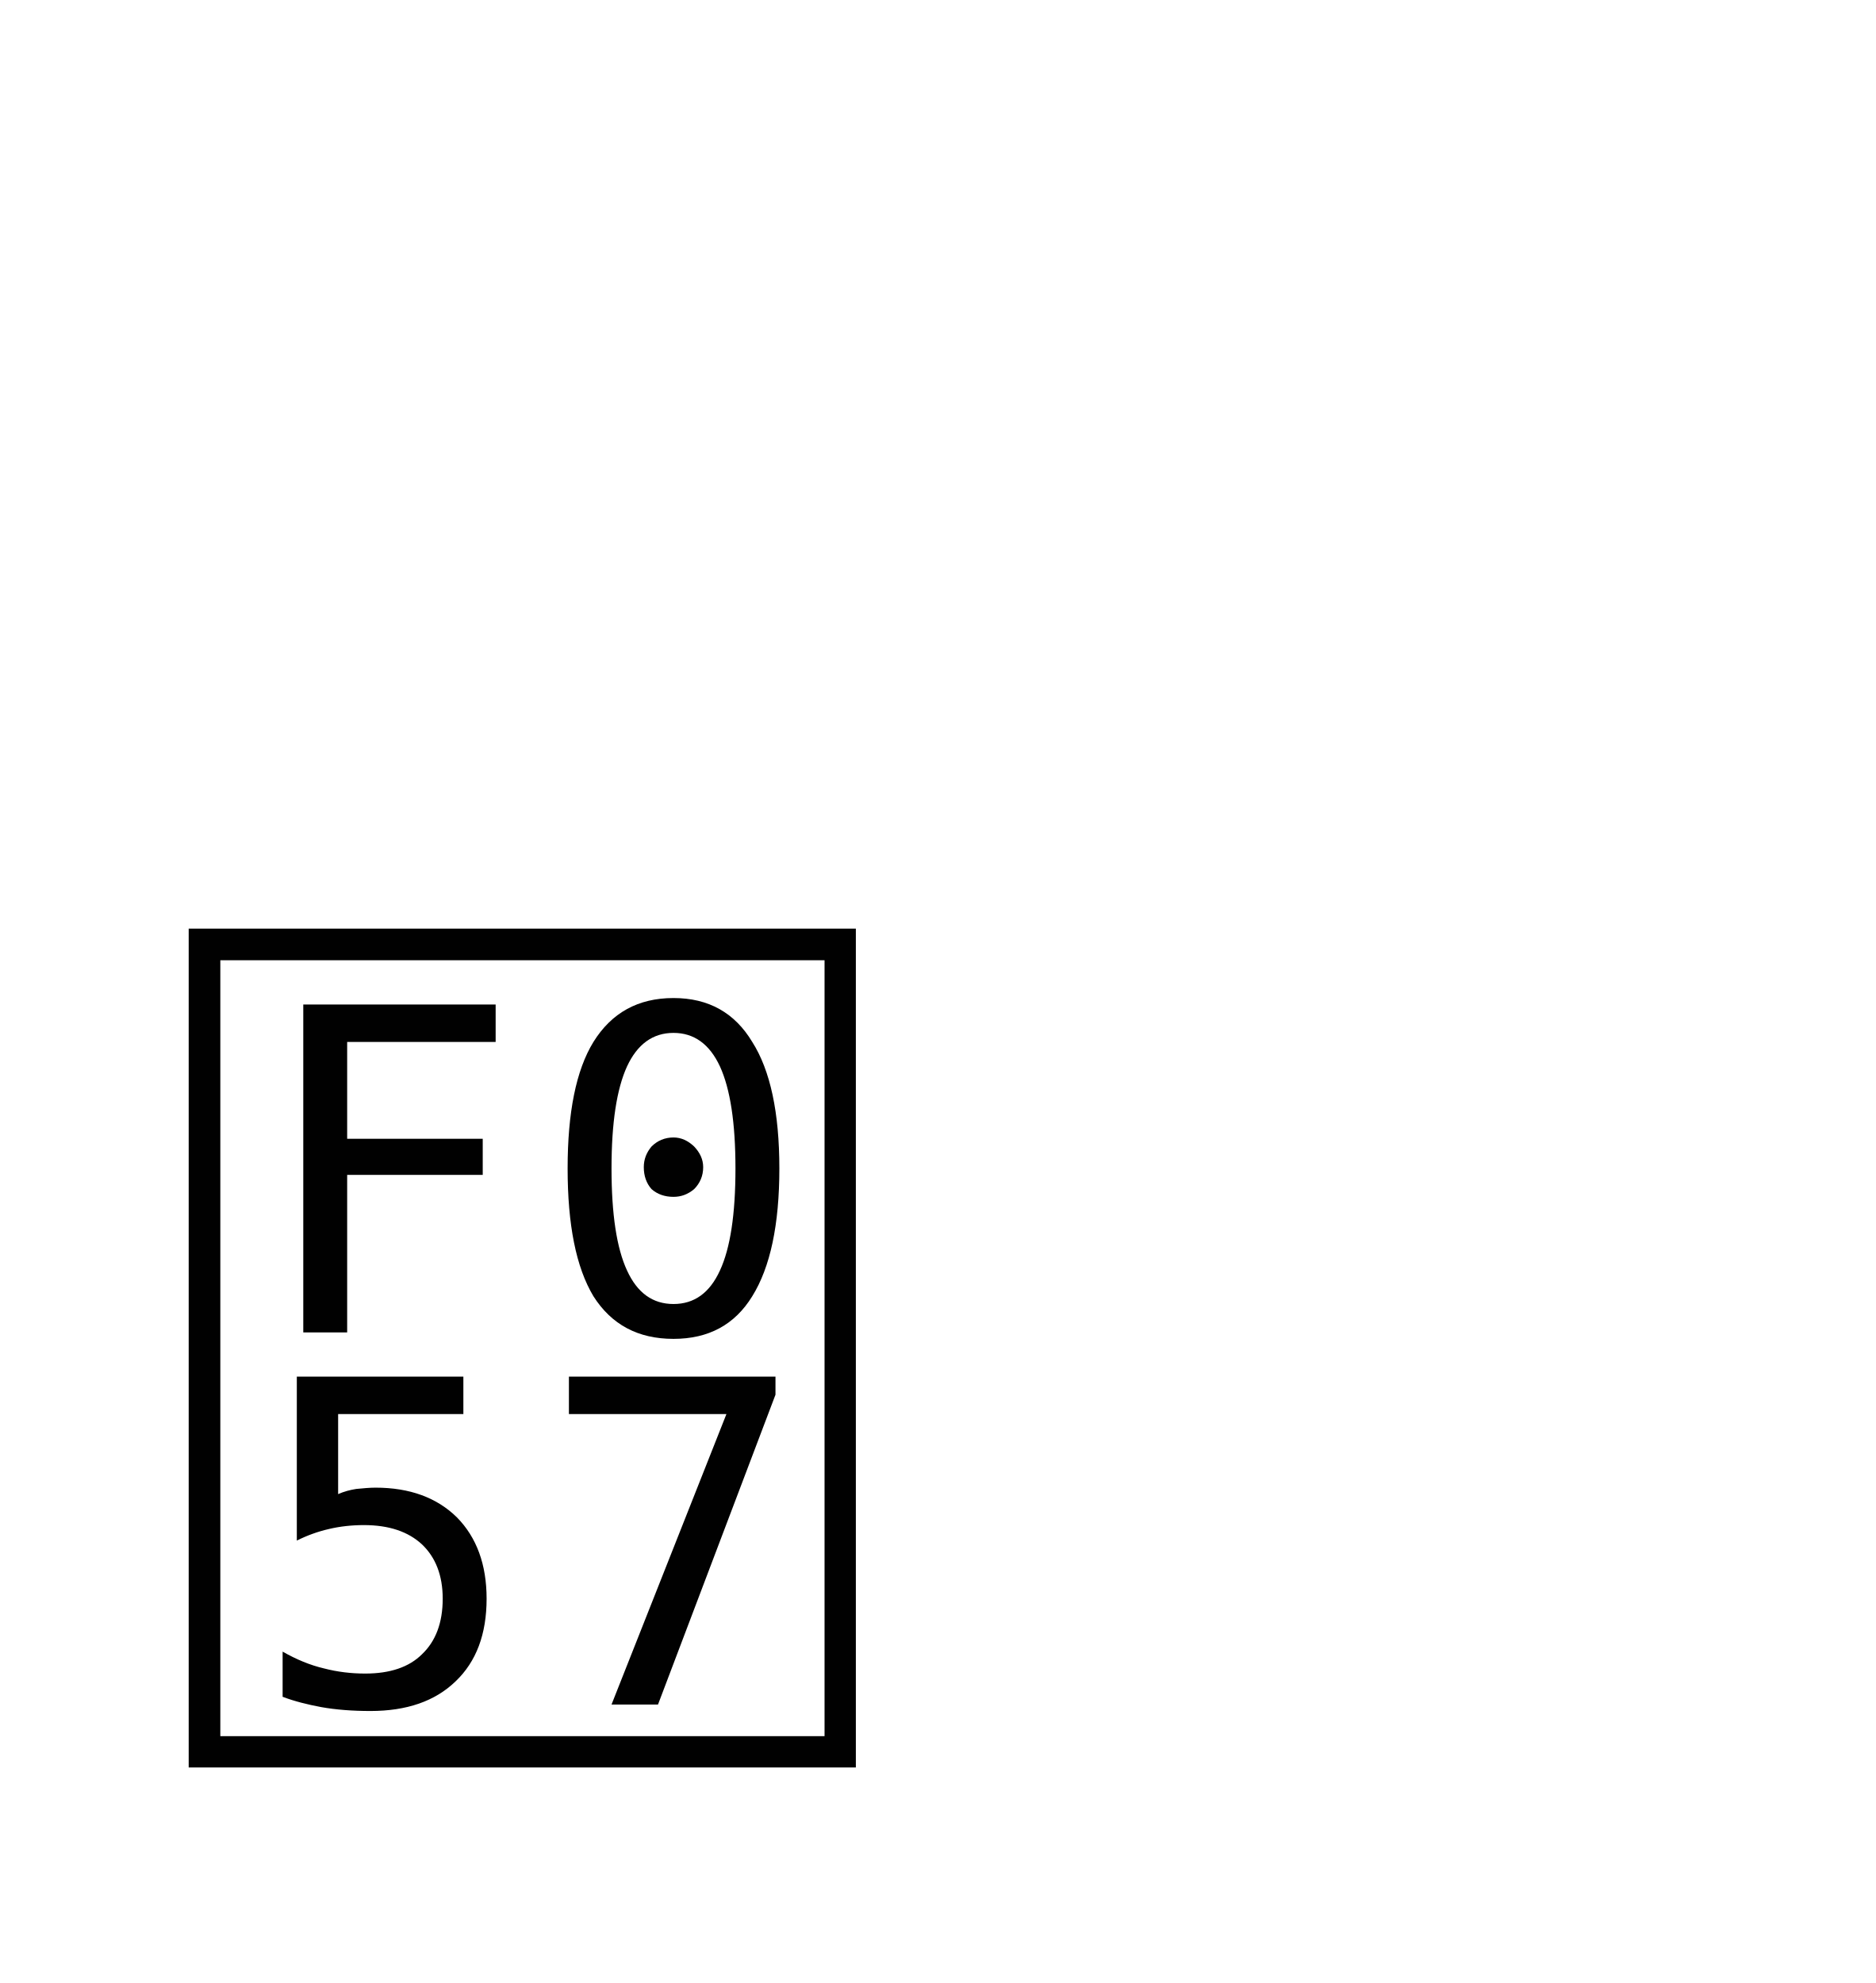
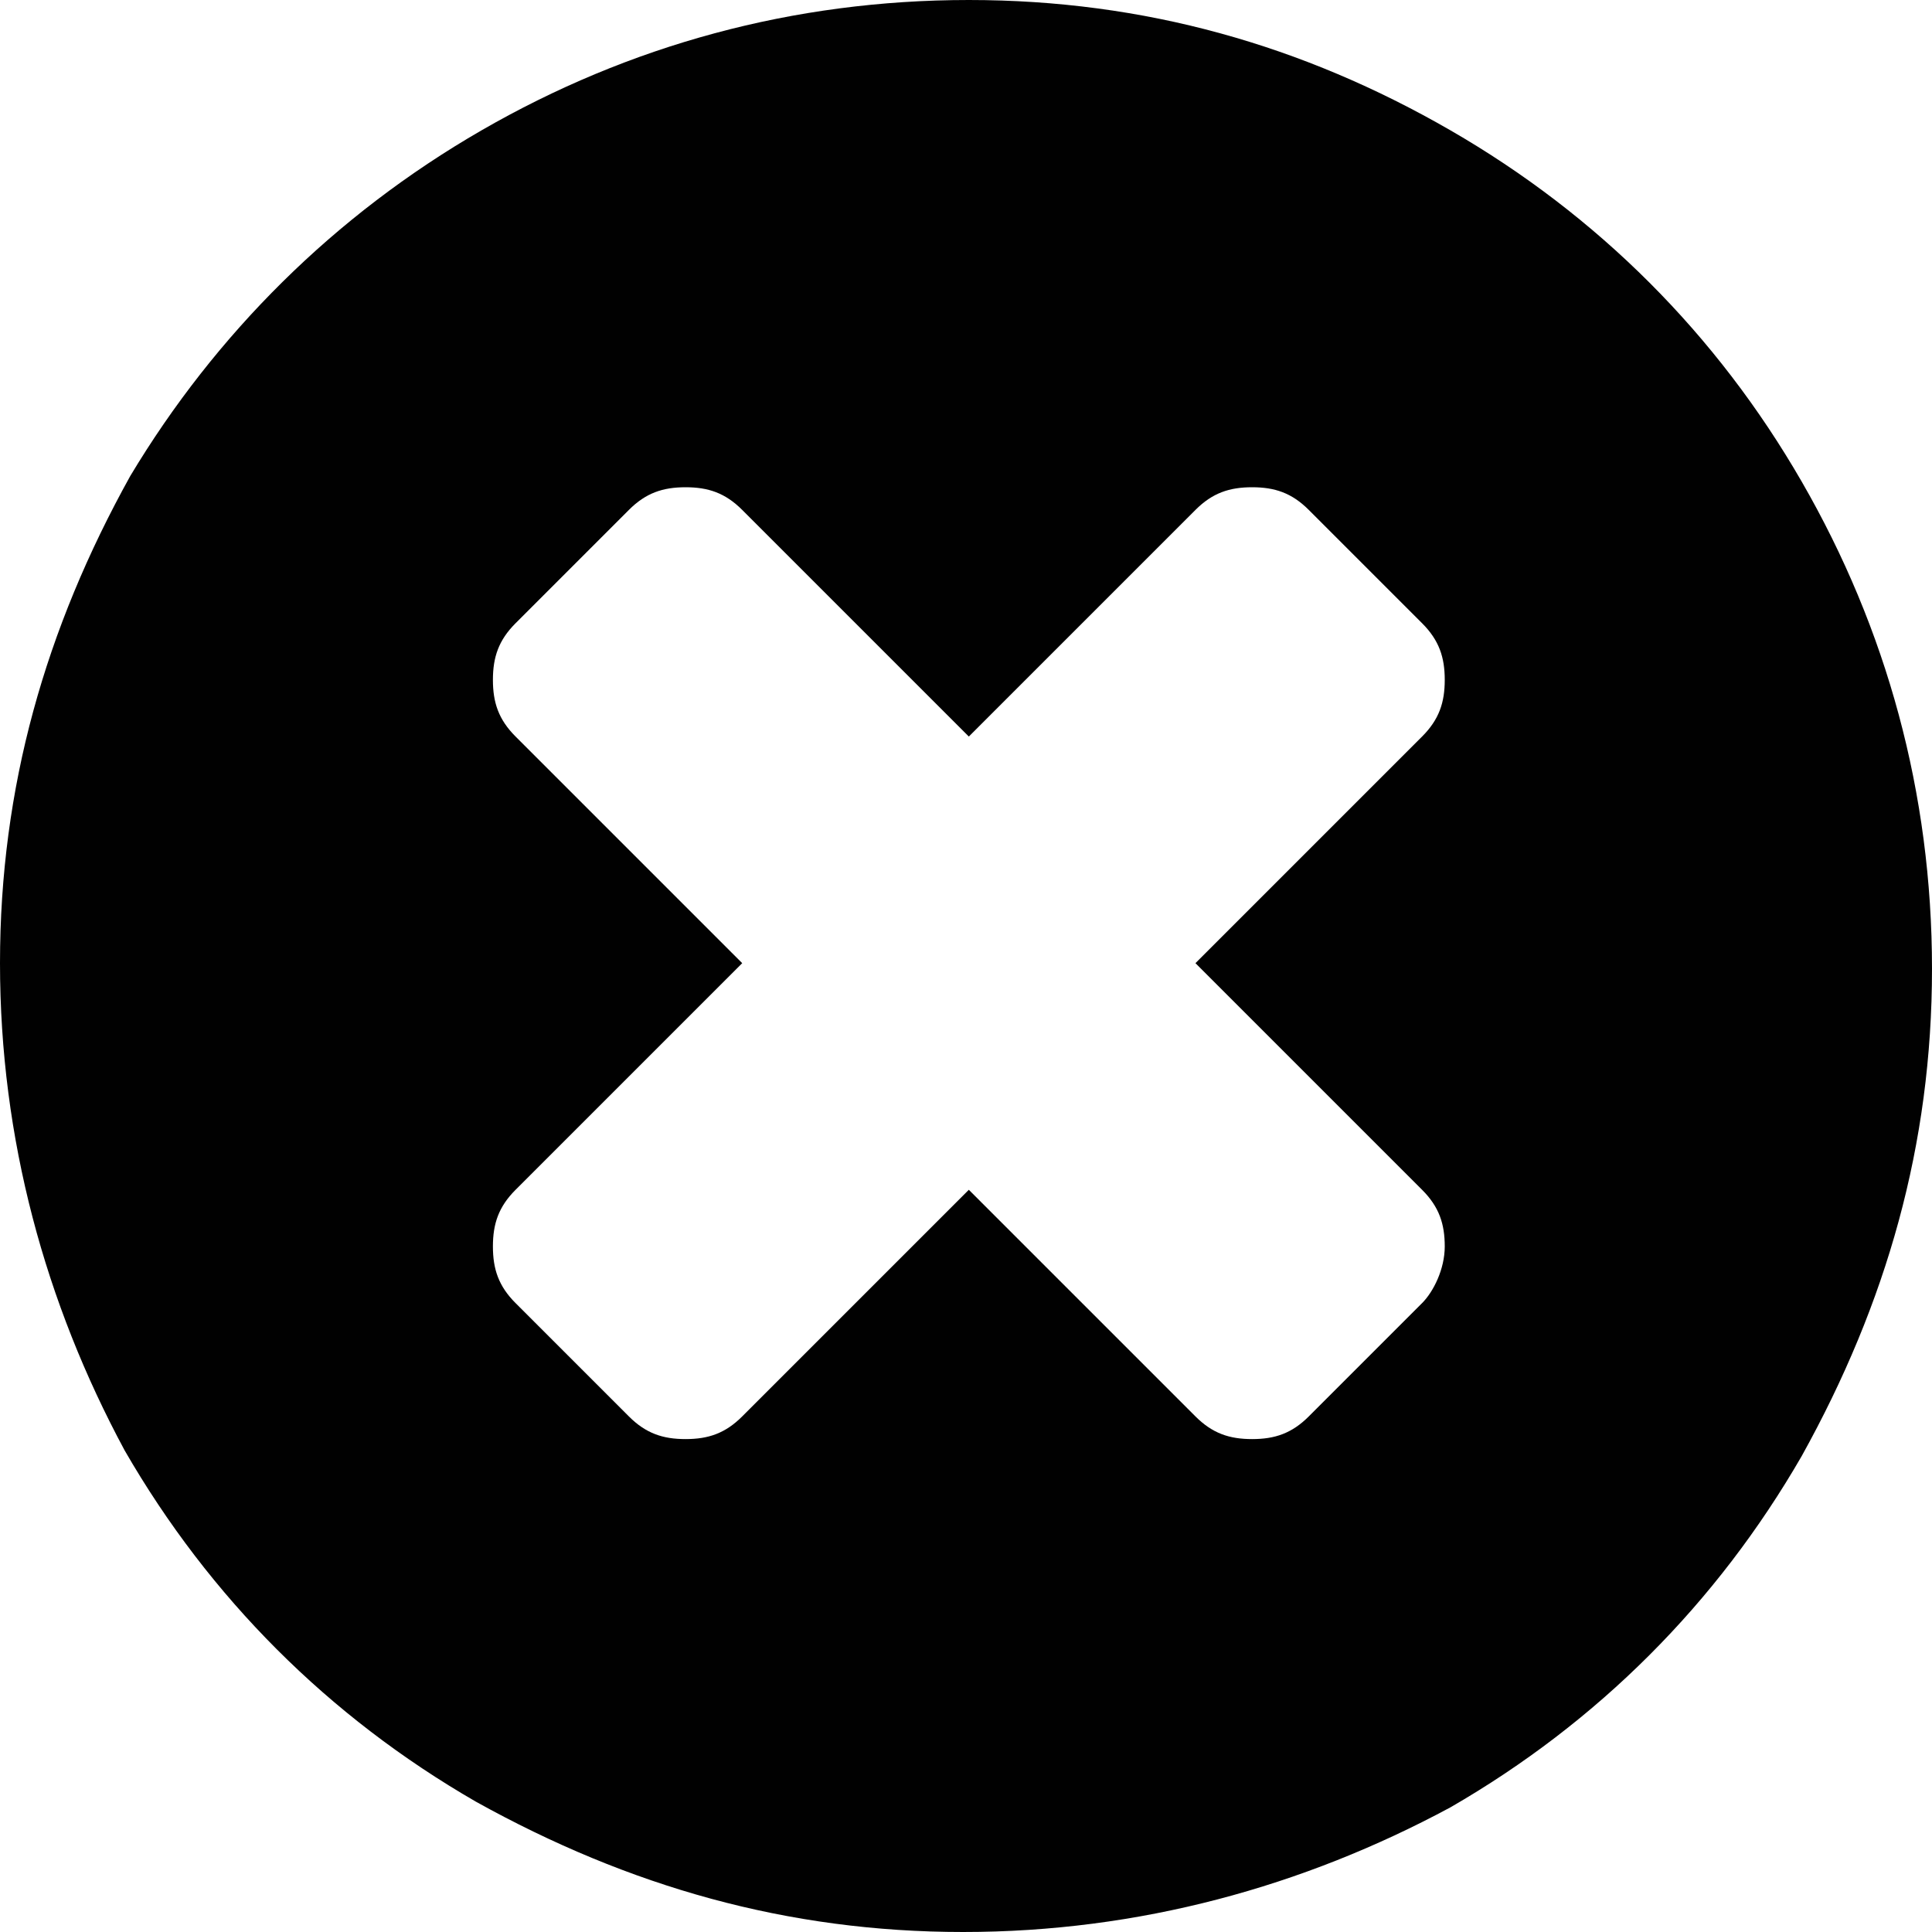
- <svg xmlns="http://www.w3.org/2000/svg" version="1.1" id="Layer_1" x="0px" y="0px" viewBox="0 0 22.7 24" enable-background="new 0 0 22.7 24" xml:space="preserve">
-   <text transform="matrix(1 0 0 1 1.9047 20.6299)" fill="#010101" font-family="'FontAwesome'" font-size="12"></text>
+ <svg xmlns="http://www.w3.org/2000/svg" version="1.1" id="Layer_1" x="0px" y="0px" viewBox="1 0.7 34.1 34.1" enable-background="new 1 0.7 34.1 34.1" xml:space="preserve">
+   <g enable-background="new    ">
+     <path fill="#010101" d="M32.8,9.2c1.5,2.6,2.3,5.5,2.3,8.6s-0.8,5.9-2.3,8.6c-1.5,2.6-3.6,4.7-6.2,6.2C24,34,21.1,34.8,18,34.8   s-5.9-0.8-8.6-2.3c-2.6-1.5-4.7-3.6-6.2-6.2C1.8,23.7,1,20.8,1,17.7s0.8-5.9,2.3-8.6C4.8,6.6,6.9,4.5,9.5,3   c2.6-1.5,5.5-2.3,8.6-2.3S24,1.5,26.6,3C29.2,4.5,31.3,6.6,32.8,9.2z M26.5,22.7c0-0.4-0.1-0.7-0.4-1l-4-4l4-4   c0.3-0.3,0.4-0.6,0.4-1c0-0.4-0.1-0.7-0.4-1l-2-2c-0.3-0.3-0.6-0.4-1-0.4c-0.4,0-0.7,0.1-1,0.4l-4,4l-4-4c-0.3-0.3-0.6-0.4-1-0.4   c-0.4,0-0.7,0.1-1,0.4l-2,2c-0.3,0.3-0.4,0.6-0.4,1c0,0.4,0.1,0.7,0.4,1l4,4l-4,4c-0.3,0.3-0.4,0.6-0.4,1c0,0.4,0.1,0.7,0.4,1l2,2   c0.3,0.3,0.6,0.4,1,0.4c0.4,0,0.7-0.1,1-0.4l4-4l4,4c0.3,0.3,0.6,0.4,1,0.4c0.4,0,0.7-0.1,1-0.4l2-2C26.3,23.5,26.5,23.1,26.5,22.7   z" />
+   </g>
</svg>
